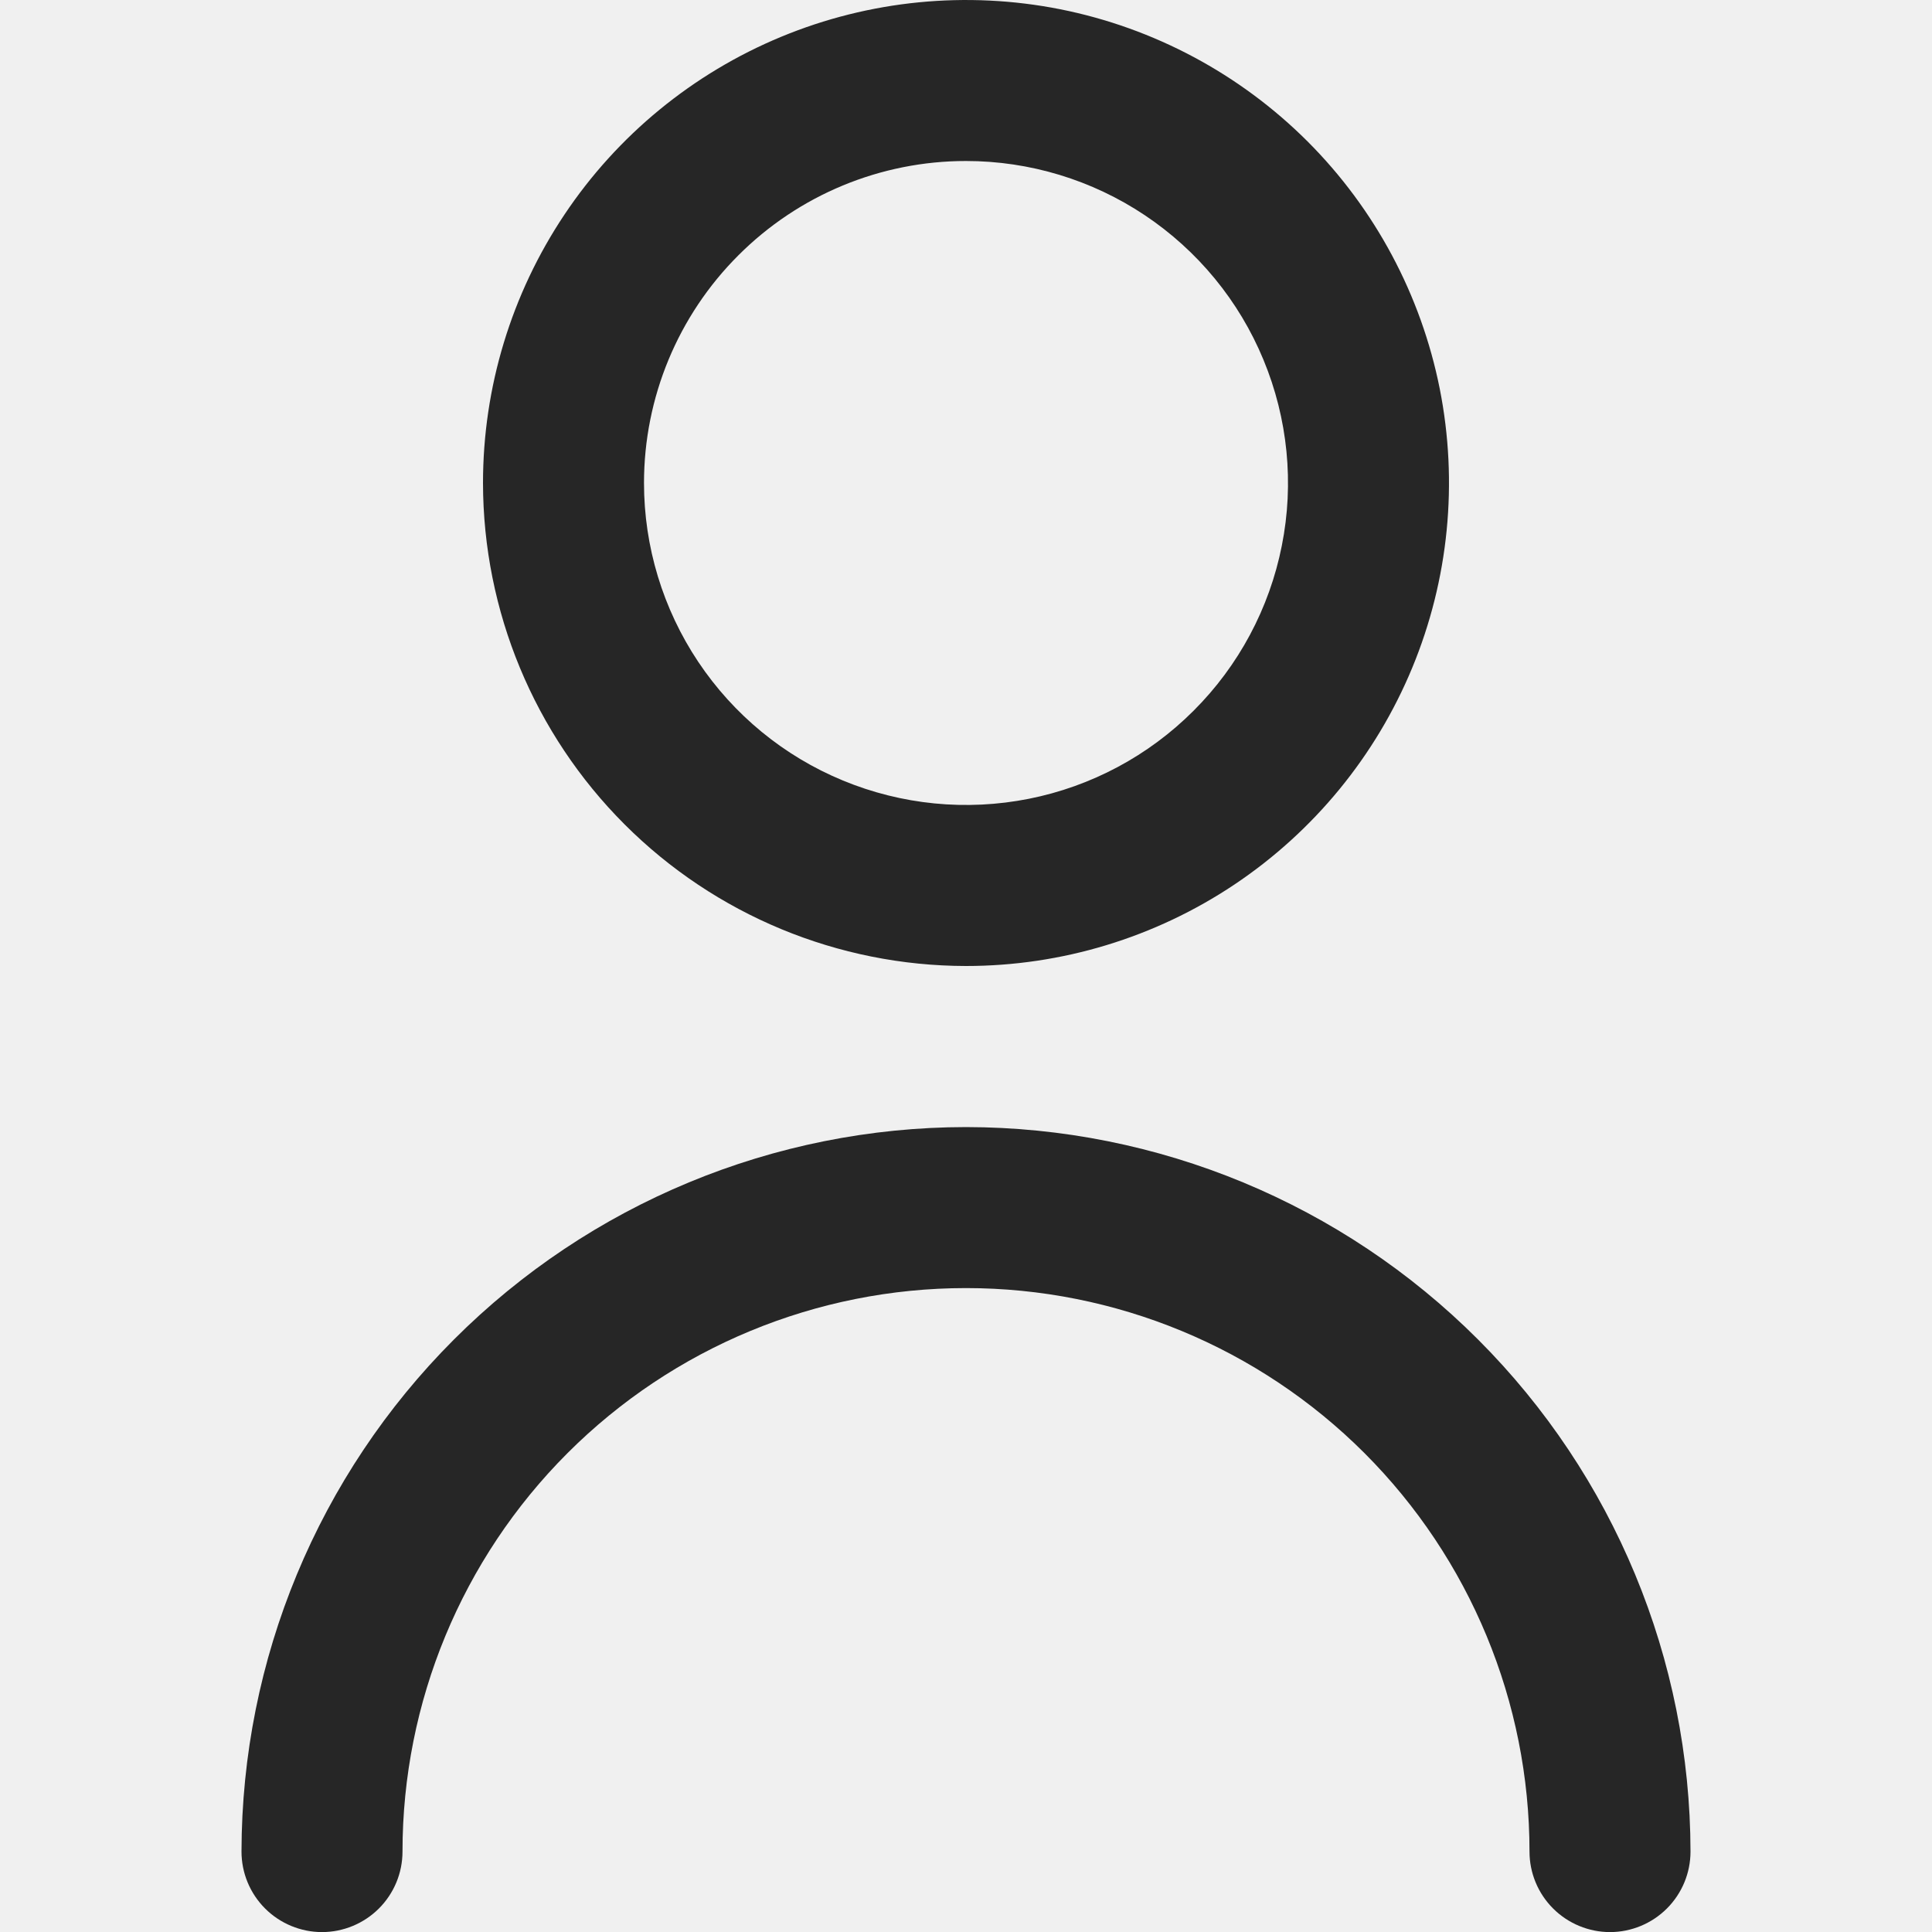
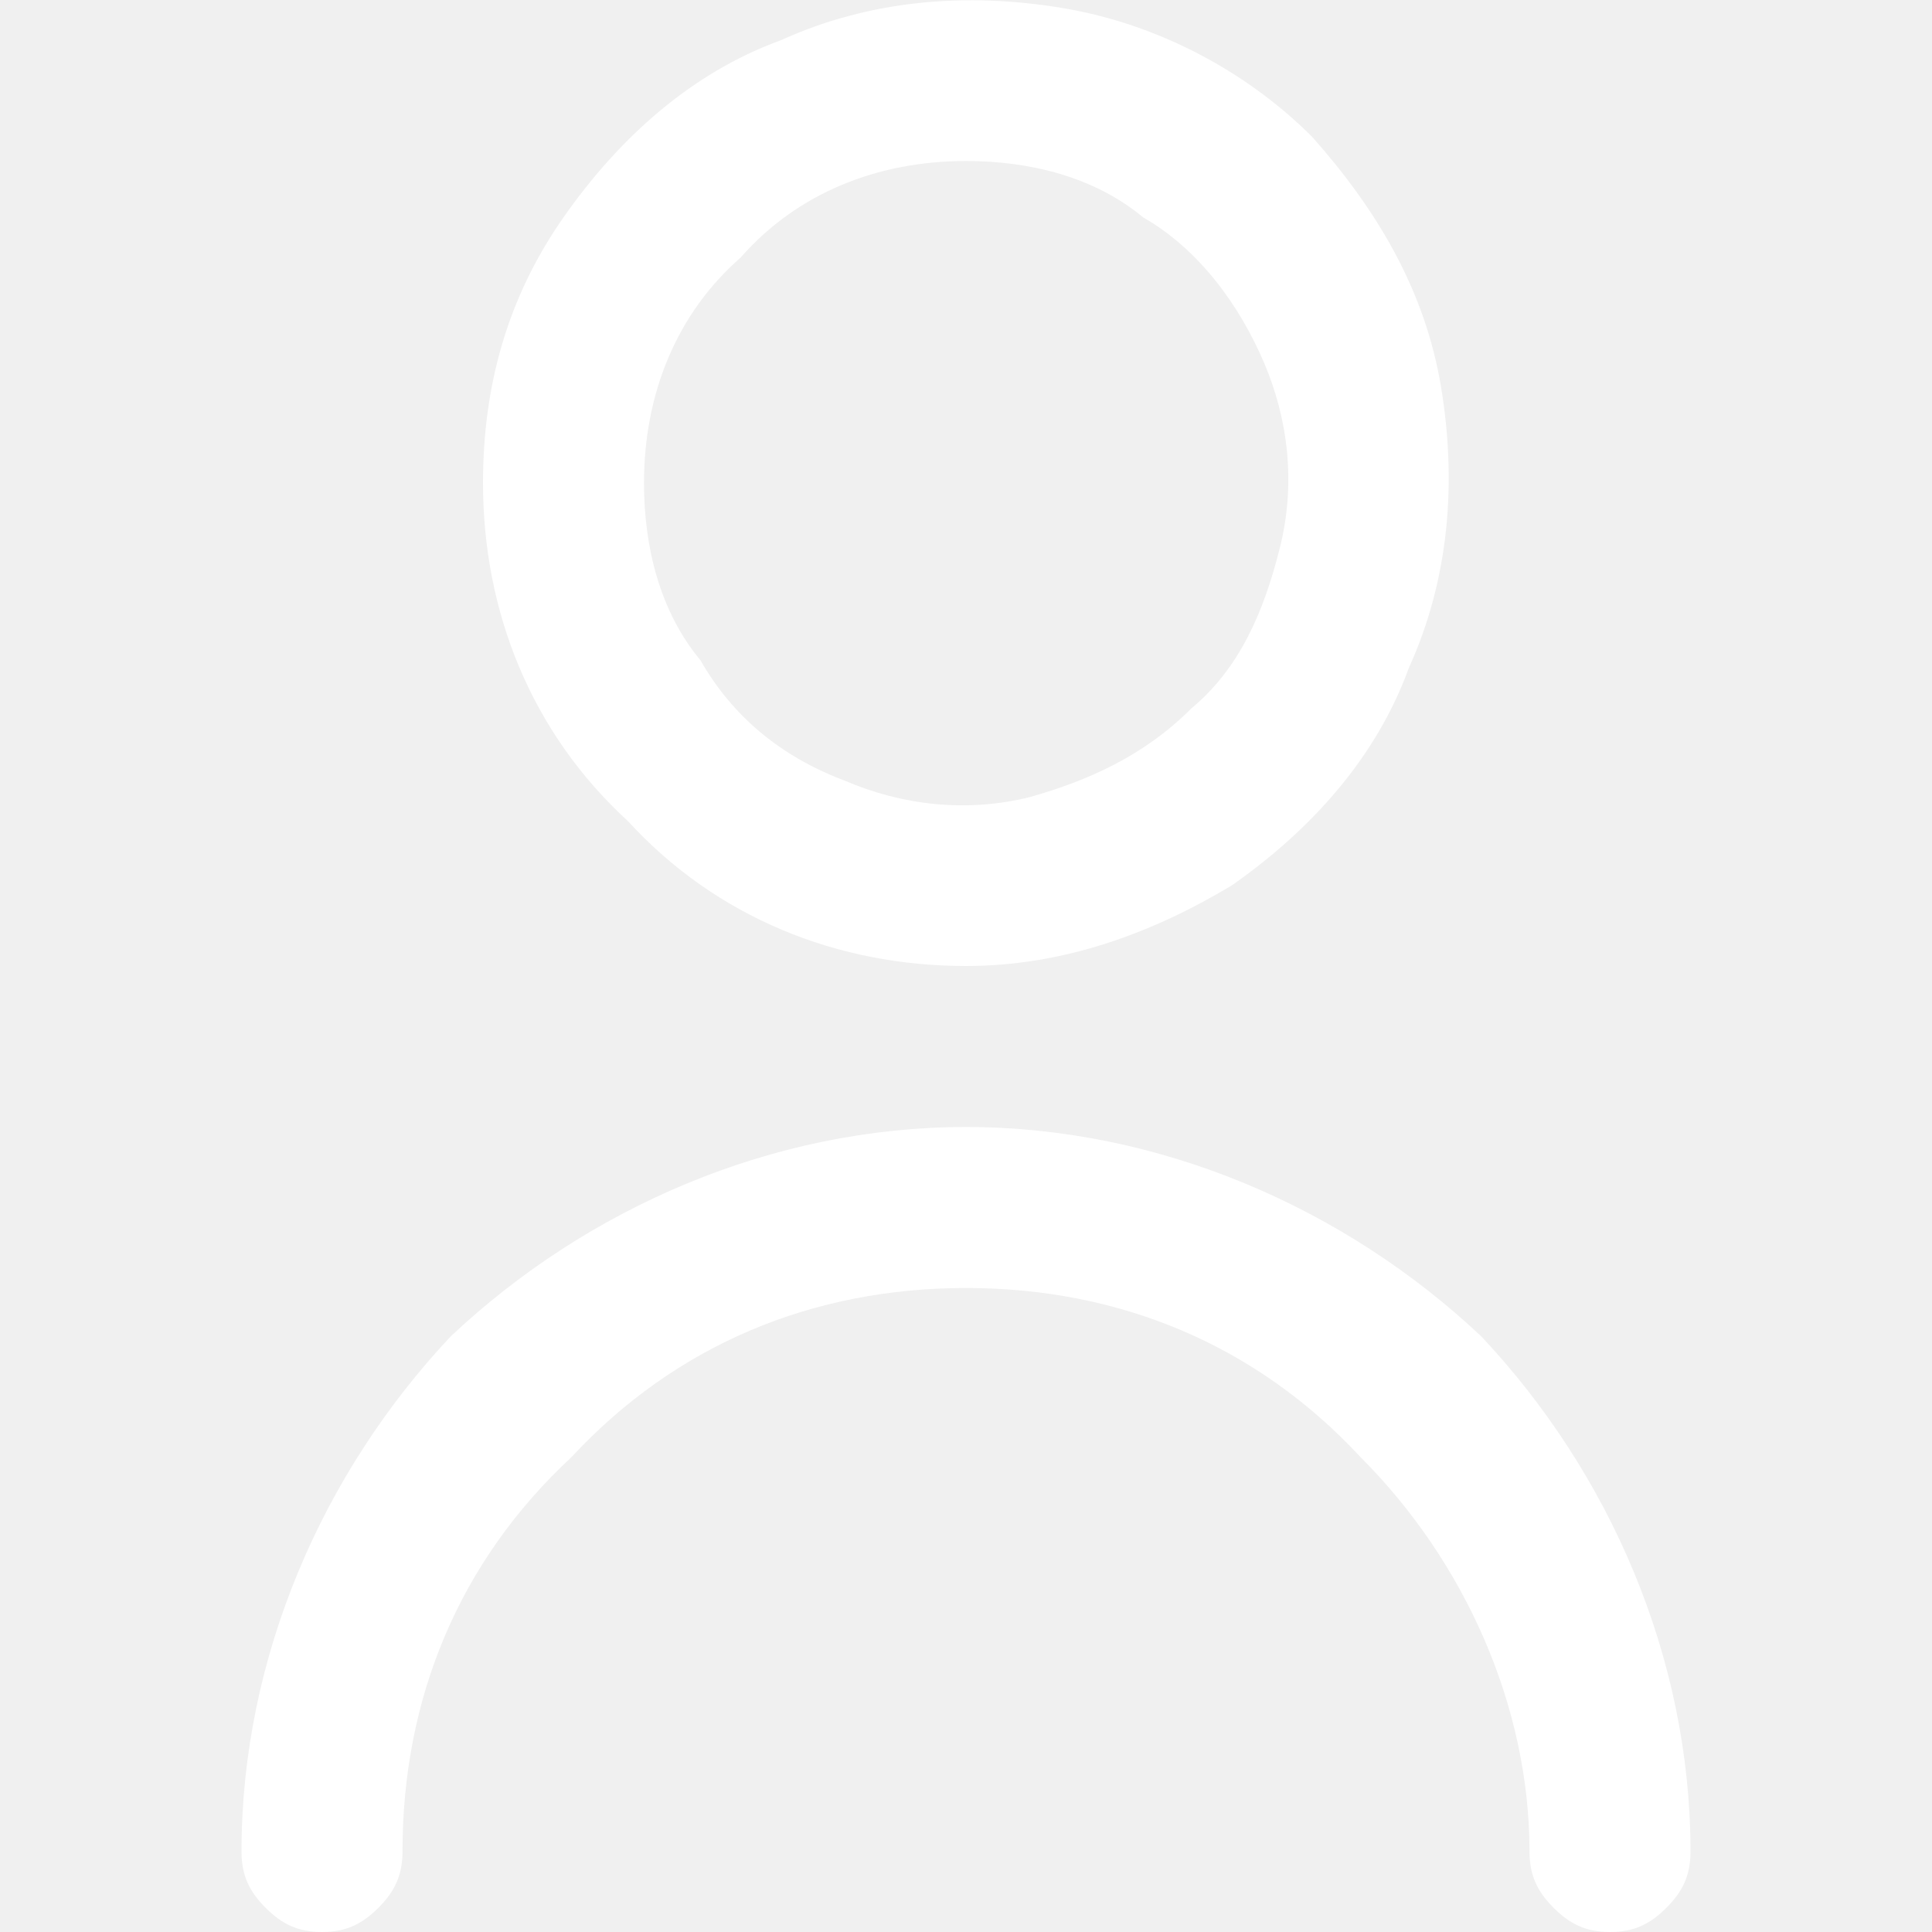
- <svg xmlns="http://www.w3.org/2000/svg" width="24" height="24" viewBox="0 0 24 24" fill="none">
-   <g clip-path="url(#clip0_2751_1804)">
-     <path d="M12 12C13.187 12 14.347 11.648 15.333 10.989C16.32 10.329 17.089 9.392 17.543 8.296C17.997 7.2 18.116 5.993 17.885 4.829C17.653 3.666 17.082 2.596 16.243 1.757C15.403 0.918 14.334 0.347 13.171 0.115C12.007 -0.116 10.8 0.003 9.704 0.457C8.608 0.911 7.67 1.68 7.011 2.667C6.352 3.653 6 4.813 6 6C6.002 7.591 6.634 9.116 7.759 10.241C8.884 11.366 10.409 11.998 12 12ZM12 2C12.791 2 13.565 2.235 14.222 2.674C14.88 3.114 15.393 3.738 15.695 4.469C15.998 5.2 16.078 6.004 15.923 6.78C15.769 7.556 15.388 8.269 14.828 8.828C14.269 9.388 13.556 9.769 12.78 9.923C12.004 10.077 11.2 9.998 10.469 9.695C9.738 9.393 9.114 8.88 8.674 8.222C8.235 7.564 8 6.791 8 6C8 4.939 8.421 3.922 9.172 3.172C9.922 2.421 10.939 2 12 2Z" fill="#262626" />
-     <path d="M12 14.001C9.614 14.003 7.326 14.952 5.639 16.64C3.952 18.327 3.003 20.614 3 23.001C3 23.266 3.105 23.52 3.293 23.708C3.48 23.895 3.735 24.001 4 24.001C4.265 24.001 4.52 23.895 4.707 23.708C4.895 23.52 5 23.266 5 23.001C5 21.144 5.737 19.364 7.05 18.051C8.363 16.738 10.143 16.001 12 16.001C13.857 16.001 15.637 16.738 16.95 18.051C18.262 19.364 19 21.144 19 23.001C19 23.266 19.105 23.52 19.293 23.708C19.48 23.895 19.735 24.001 20 24.001C20.265 24.001 20.52 23.895 20.707 23.708C20.895 23.52 21 23.266 21 23.001C20.997 20.614 20.048 18.327 18.361 16.64C16.674 14.952 14.386 14.003 12 14.001Z" fill="#262626" />
+ <svg xmlns="http://www.w3.org/2000/svg" xmlns:xlink="http://www.w3.org/1999/xlink" version="1.1" id="圖層_1" x="0px" y="0px" viewBox="0 0 24 24" style="enable-background:new 0 0 24 24;" xml:space="preserve">
+   <style type="text/css">
+ 	.st0{clip-path:url(#SVGID_2_);}
+ 	.st1{fill:#FFFFFF;}
+ </style>
+   <g>
+     <defs>
+       <rect id="SVGID_1_" y="0" width="24" height="24" />
+     </defs>
+     <clipPath id="SVGID_2_">
+       <use xlink:href="#SVGID_1_" style="overflow:visible;" />
+     </clipPath>
+     <g class="st0">
+       <path class="st1" d="M12,12c1.2,0,2.3-0.4,3.3-1c1-0.7,1.8-1.6,2.2-2.7C18,7.2,18.1,6,17.9,4.8c-0.2-1.2-0.8-2.2-1.6-3.1    c-0.8-0.8-1.9-1.4-3.1-1.6C12-0.1,10.8,0,9.7,0.5C8.6,0.9,7.7,1.7,7,2.7S6,4.8,6,6c0,1.6,0.6,3.1,1.8,4.2C8.9,11.4,10.4,12,12,12z     M12,2c0.8,0,1.6,0.2,2.2,0.7c0.7,0.4,1.2,1.1,1.5,1.8C16,5.2,16.1,6,15.9,6.8c-0.2,0.8-0.5,1.5-1.1,2c-0.6,0.6-1.3,0.9-2,1.1    c-0.8,0.2-1.6,0.1-2.3-0.2C9.7,9.4,9.1,8.9,8.7,8.2C8.2,7.6,8,6.8,8,6c0-1.1,0.4-2.1,1.2-2.8C9.9,2.4,10.9,2,12,2z" />
+       <path class="st1" d="M12,14c-2.4,0-4.7,1-6.4,2.6C4,18.3,3,20.6,3,23c0,0.3,0.1,0.5,0.3,0.7C3.5,23.9,3.7,24,4,24s0.5-0.1,0.7-0.3    C4.9,23.5,5,23.3,5,23c0-1.9,0.7-3.6,2.1-4.9C8.4,16.7,10.1,16,12,16s3.6,0.7,4.9,2.1c1.3,1.3,2.1,3.1,2.1,4.9    c0,0.3,0.1,0.5,0.3,0.7c0.2,0.2,0.4,0.3,0.7,0.3s0.5-0.1,0.7-0.3c0.2-0.2,0.3-0.4,0.3-0.7c0-2.4-1-4.7-2.6-6.4    C16.7,15,14.4,14,12,14z" />
+     </g>
  </g>
-   <defs>
-     <clipPath id="clip0_2751_1804">
-       <rect width="24" height="24" fill="white" />
-     </clipPath>
-   </defs>
</svg>
